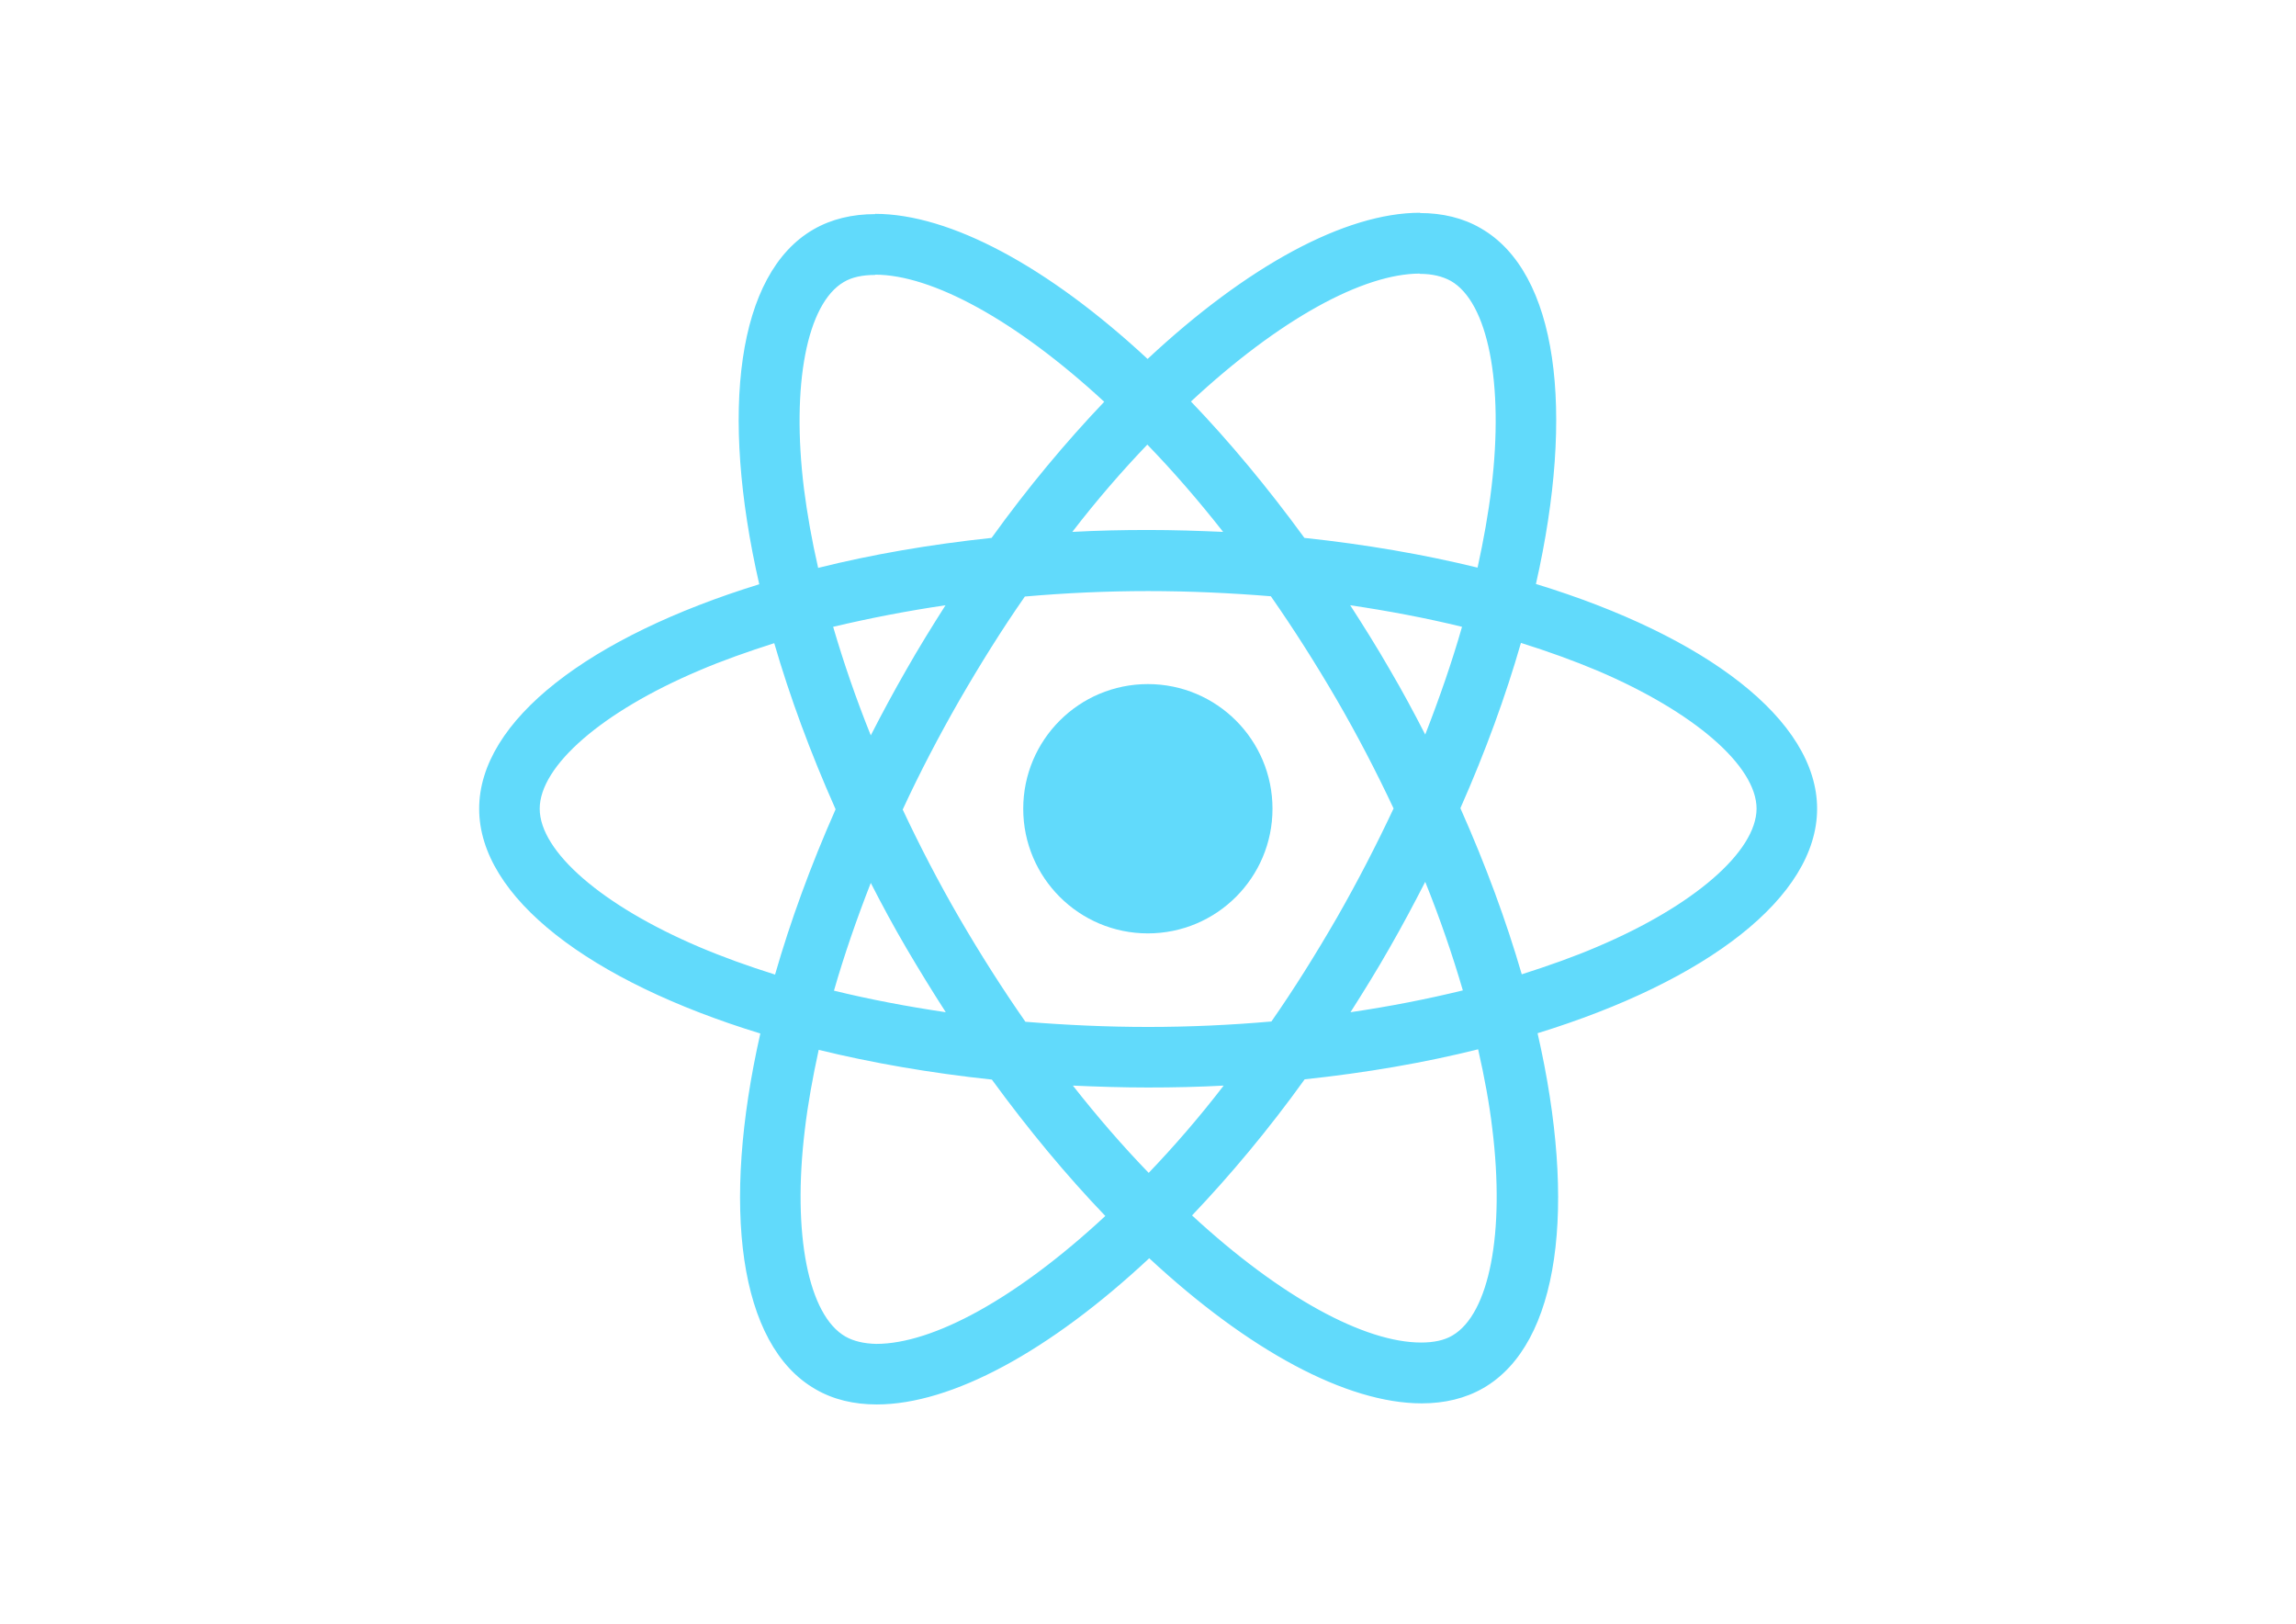
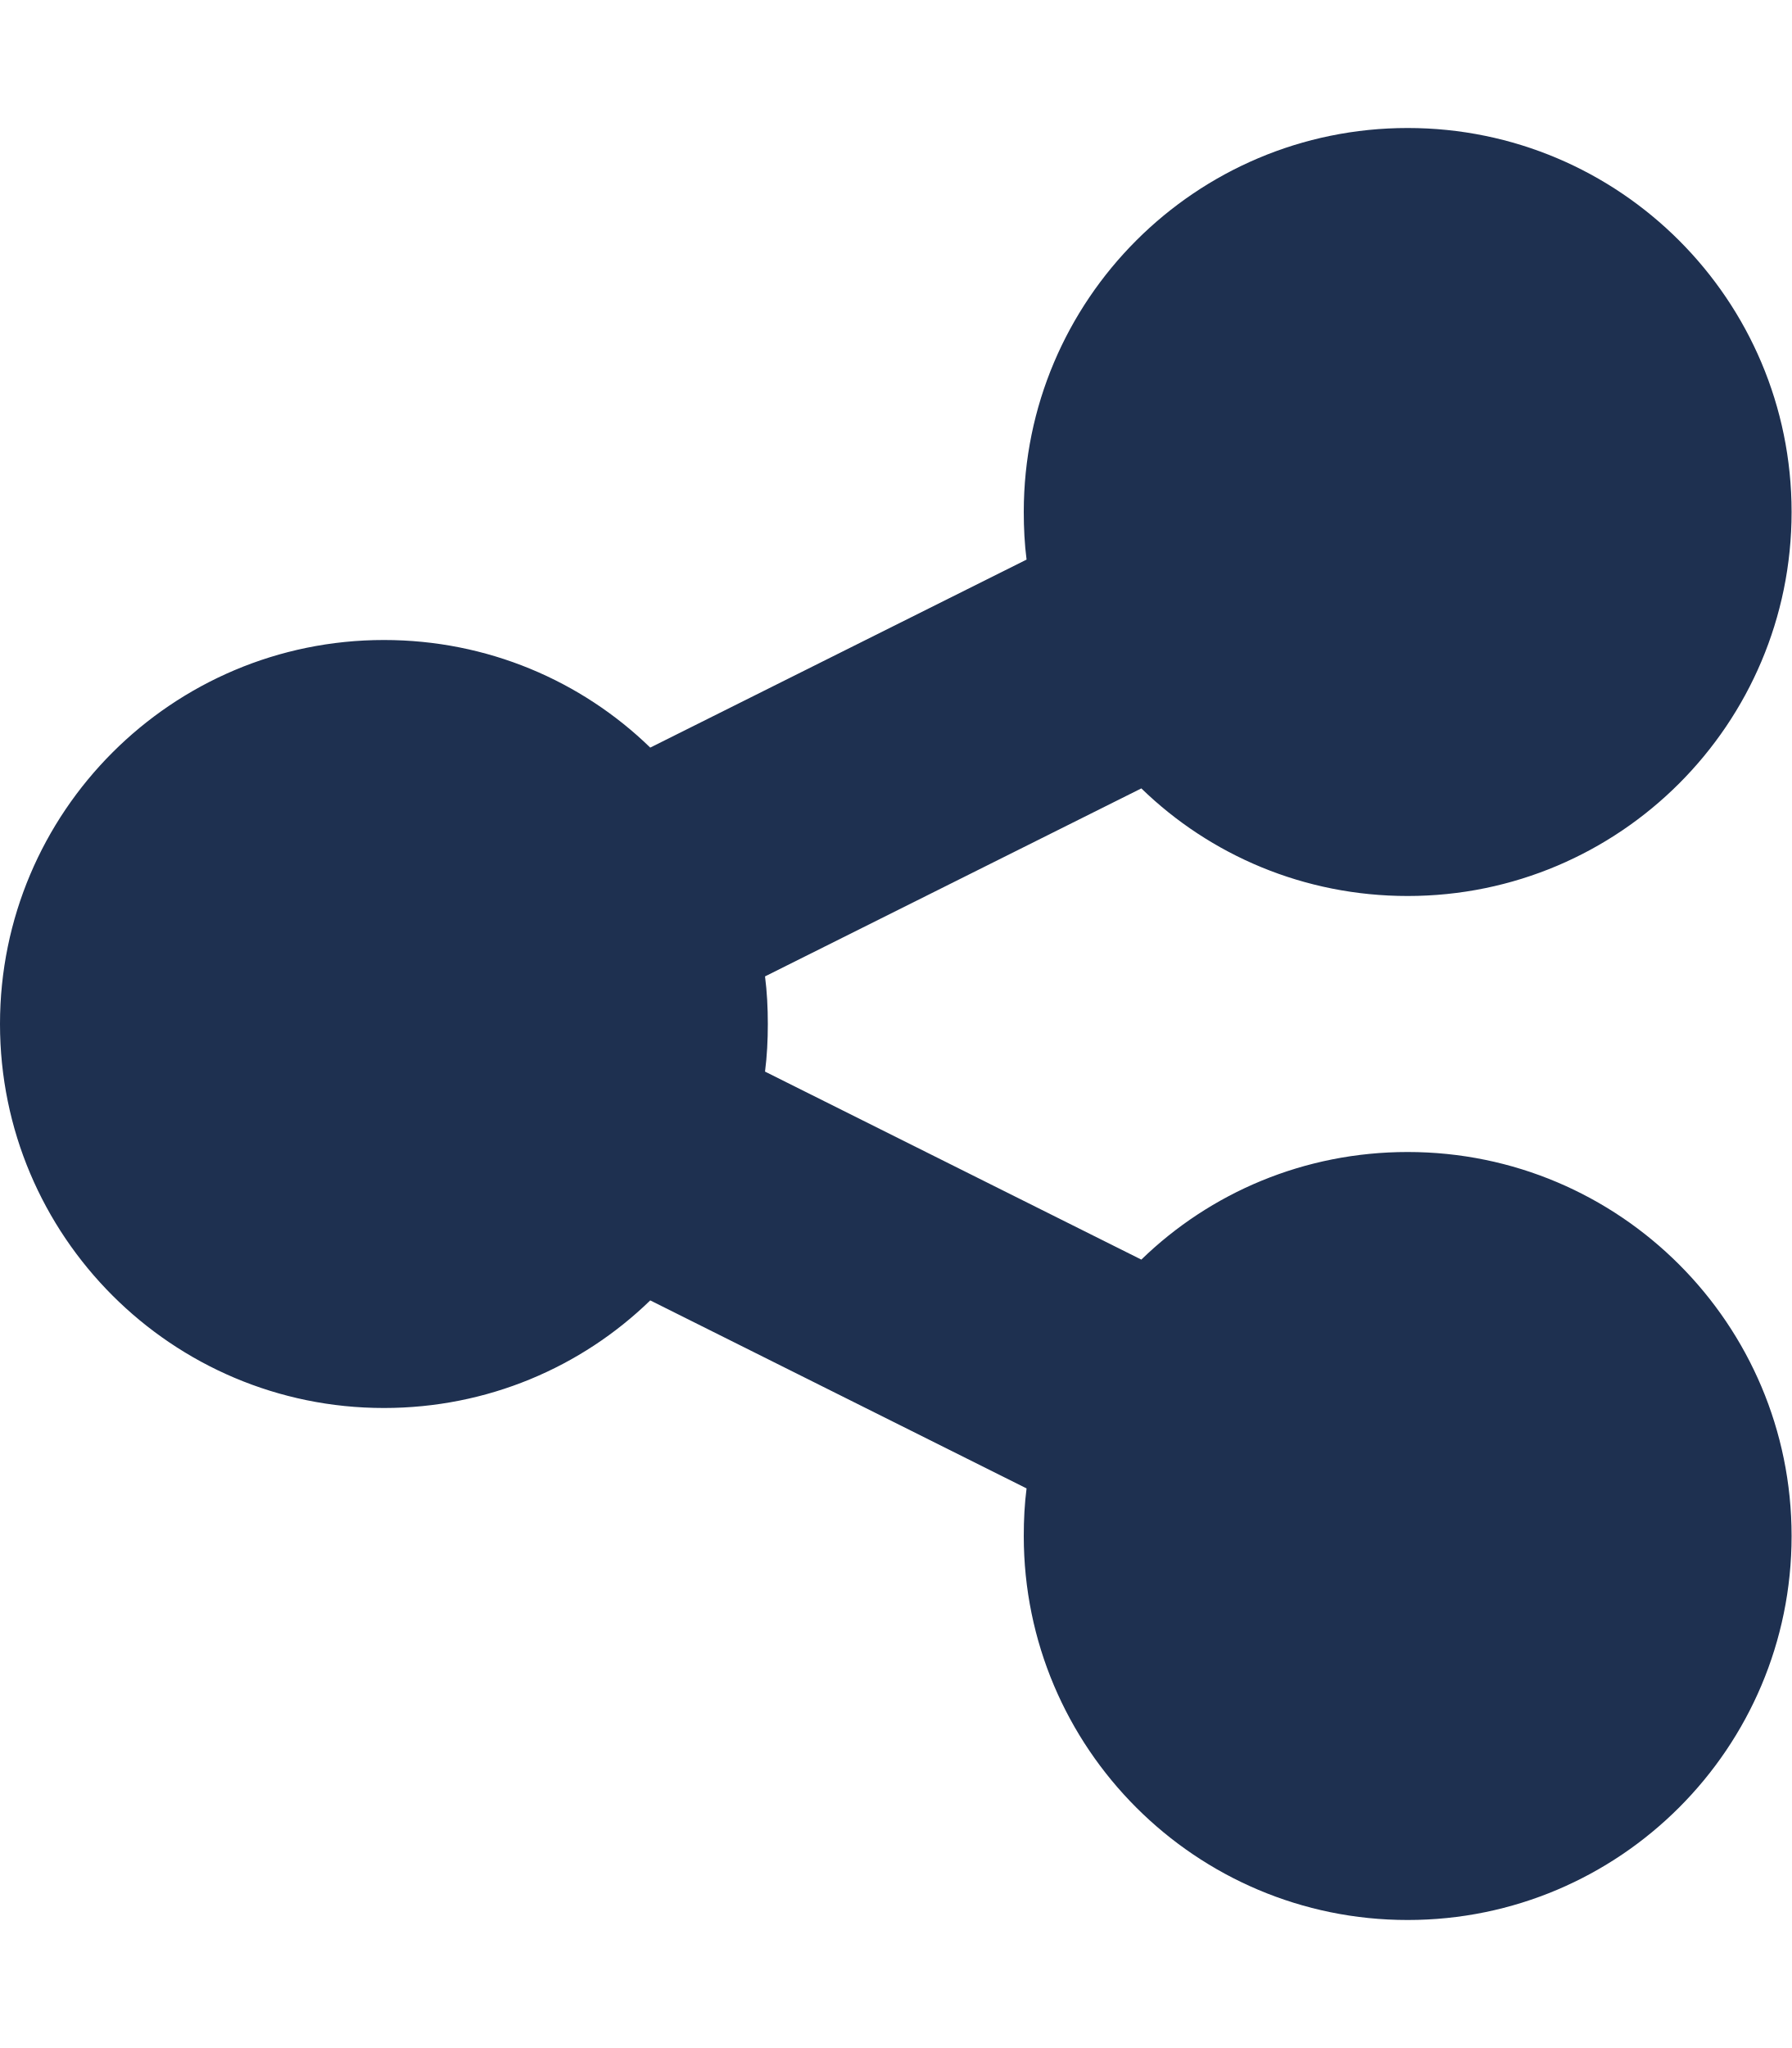
- <svg xmlns="http://www.w3.org/2000/svg" viewBox="0 0 841.9 595.3">
-   <g fill="#61DAFB">
-     <path d="M666.3 296.5c0-32.5-40.7-63.3-103.1-82.4 14.4-63.6 8-114.2-20.2-130.4-6.5-3.8-14.1-5.6-22.4-5.6v22.3c4.6 0 8.3.9 11.4 2.6 13.6 7.8 19.5 37.5 14.9 75.7-1.1 9.4-2.9 19.3-5.1 29.4-19.6-4.8-41-8.5-63.5-10.9-13.5-18.5-27.5-35.3-41.6-50 32.6-30.3 63.2-46.9 84-46.9V78c-27.5 0-63.5 19.6-99.9 53.6-36.4-33.8-72.4-53.2-99.9-53.2v22.3c20.7 0 51.4 16.5 84 46.6-14 14.7-28 31.4-41.3 49.9-22.6 2.4-44 6.1-63.6 11-2.3-10-4-19.7-5.2-29-4.7-38.2 1.1-67.9 14.6-75.8 3-1.8 6.9-2.6 11.5-2.6V78.5c-8.4 0-16 1.8-22.6 5.6-28.1 16.2-34.4 66.7-19.9 130.1-62.2 19.2-102.7 49.9-102.7 82.3 0 32.5 40.7 63.3 103.1 82.4-14.4 63.6-8 114.2 20.2 130.4 6.5 3.8 14.1 5.6 22.5 5.6 27.5 0 63.5-19.6 99.9-53.6 36.4 33.8 72.4 53.2 99.9 53.2 8.4 0 16-1.8 22.6-5.6 28.1-16.2 34.4-66.7 19.9-130.1 62-19.1 102.5-49.9 102.5-82.3zm-130.2-66.7c-3.7 12.9-8.3 26.2-13.5 39.5-4.1-8-8.4-16-13.1-24-4.6-8-9.5-15.8-14.4-23.4 14.2 2.1 27.9 4.7 41 7.9zm-45.8 106.5c-7.8 13.5-15.8 26.3-24.1 38.2-14.9 1.3-30 2-45.2 2-15.1 0-30.2-.7-45-1.9-8.3-11.9-16.4-24.6-24.2-38-7.6-13.1-14.5-26.4-20.8-39.8 6.2-13.4 13.2-26.8 20.7-39.9 7.8-13.5 15.8-26.3 24.1-38.2 14.9-1.3 30-2 45.2-2 15.1 0 30.2.7 45 1.9 8.3 11.9 16.4 24.6 24.2 38 7.6 13.1 14.5 26.4 20.8 39.8-6.3 13.4-13.2 26.8-20.7 39.9zm32.3-13c5.4 13.4 10 26.8 13.8 39.8-13.1 3.2-26.9 5.9-41.2 8 4.9-7.7 9.8-15.6 14.4-23.7 4.6-8 8.9-16.1 13-24.1zM421.2 430c-9.3-9.6-18.6-20.3-27.8-32 9 .4 18.2.7 27.5.7 9.4 0 18.7-.2 27.8-.7-9 11.7-18.3 22.4-27.5 32zm-74.4-58.9c-14.2-2.1-27.9-4.7-41-7.9 3.7-12.9 8.3-26.2 13.5-39.5 4.1 8 8.4 16 13.1 24 4.7 8 9.5 15.8 14.4 23.4zM420.7 163c9.3 9.6 18.6 20.3 27.8 32-9-.4-18.2-.7-27.5-.7-9.4 0-18.7.2-27.8.7 9-11.7 18.3-22.4 27.5-32zm-74 58.9c-4.9 7.7-9.8 15.6-14.4 23.7-4.6 8-8.9 16-13 24-5.4-13.4-10-26.8-13.8-39.8 13.1-3.1 26.9-5.8 41.2-7.9zm-90.5 125.2c-35.4-15.1-58.3-34.9-58.3-50.6 0-15.7 22.9-35.6 58.3-50.6 8.6-3.7 18-7 27.7-10.1 5.7 19.6 13.2 40 22.5 60.9-9.2 20.8-16.6 41.1-22.2 60.6-9.9-3.1-19.3-6.5-28-10.2zM310 490c-13.6-7.8-19.5-37.5-14.9-75.7 1.1-9.4 2.9-19.3 5.1-29.4 19.6 4.8 41 8.5 63.5 10.9 13.5 18.5 27.5 35.3 41.6 50-32.6 30.3-63.2 46.9-84 46.9-4.5-.1-8.3-1-11.3-2.7zm237.2-76.2c4.7 38.2-1.1 67.9-14.6 75.8-3 1.8-6.9 2.6-11.5 2.6-20.7 0-51.4-16.5-84-46.6 14-14.7 28-31.4 41.3-49.9 22.6-2.4 44-6.1 63.6-11 2.3 10.1 4.1 19.8 5.2 29.1zm38.5-66.7c-8.6 3.7-18 7-27.7 10.1-5.7-19.6-13.2-40-22.5-60.9 9.2-20.8 16.6-41.1 22.2-60.6 9.9 3.1 19.3 6.5 28.1 10.2 35.4 15.1 58.3 34.9 58.3 50.6-.1 15.7-23 35.6-58.4 50.6zM320.8 78.4z" />
-     <circle cx="420.9" cy="296.5" r="45.7" />
-     <path d="M520.5 78.1z" />
-   </g>
+ <svg xmlns="http://www.w3.org/2000/svg" height="16" width="14" viewBox="0 0 448 512">
+   <path opacity="1" fill="#1E3050" d="M352 224c53 0 96-43 96-96s-43-96-96-96s-96 43-96 96c0 4 .2 8 .7 11.9l-94.1 47C145.4 170.2 121.9 160 96 160c-53 0-96 43-96 96s43 96 96 96c25.9 0 49.4-10.2 66.6-26.9l94.1 47c-.5 3.9-.7 7.8-.7 11.9c0 53 43 96 96 96s96-43 96-96s-43-96-96-96c-25.9 0-49.4 10.2-66.6 26.9l-94.1-47c.5-3.9 .7-7.8 .7-11.9s-.2-8-.7-11.9l94.1-47C302.6 213.8 326.1 224 352 224z" />
</svg>
